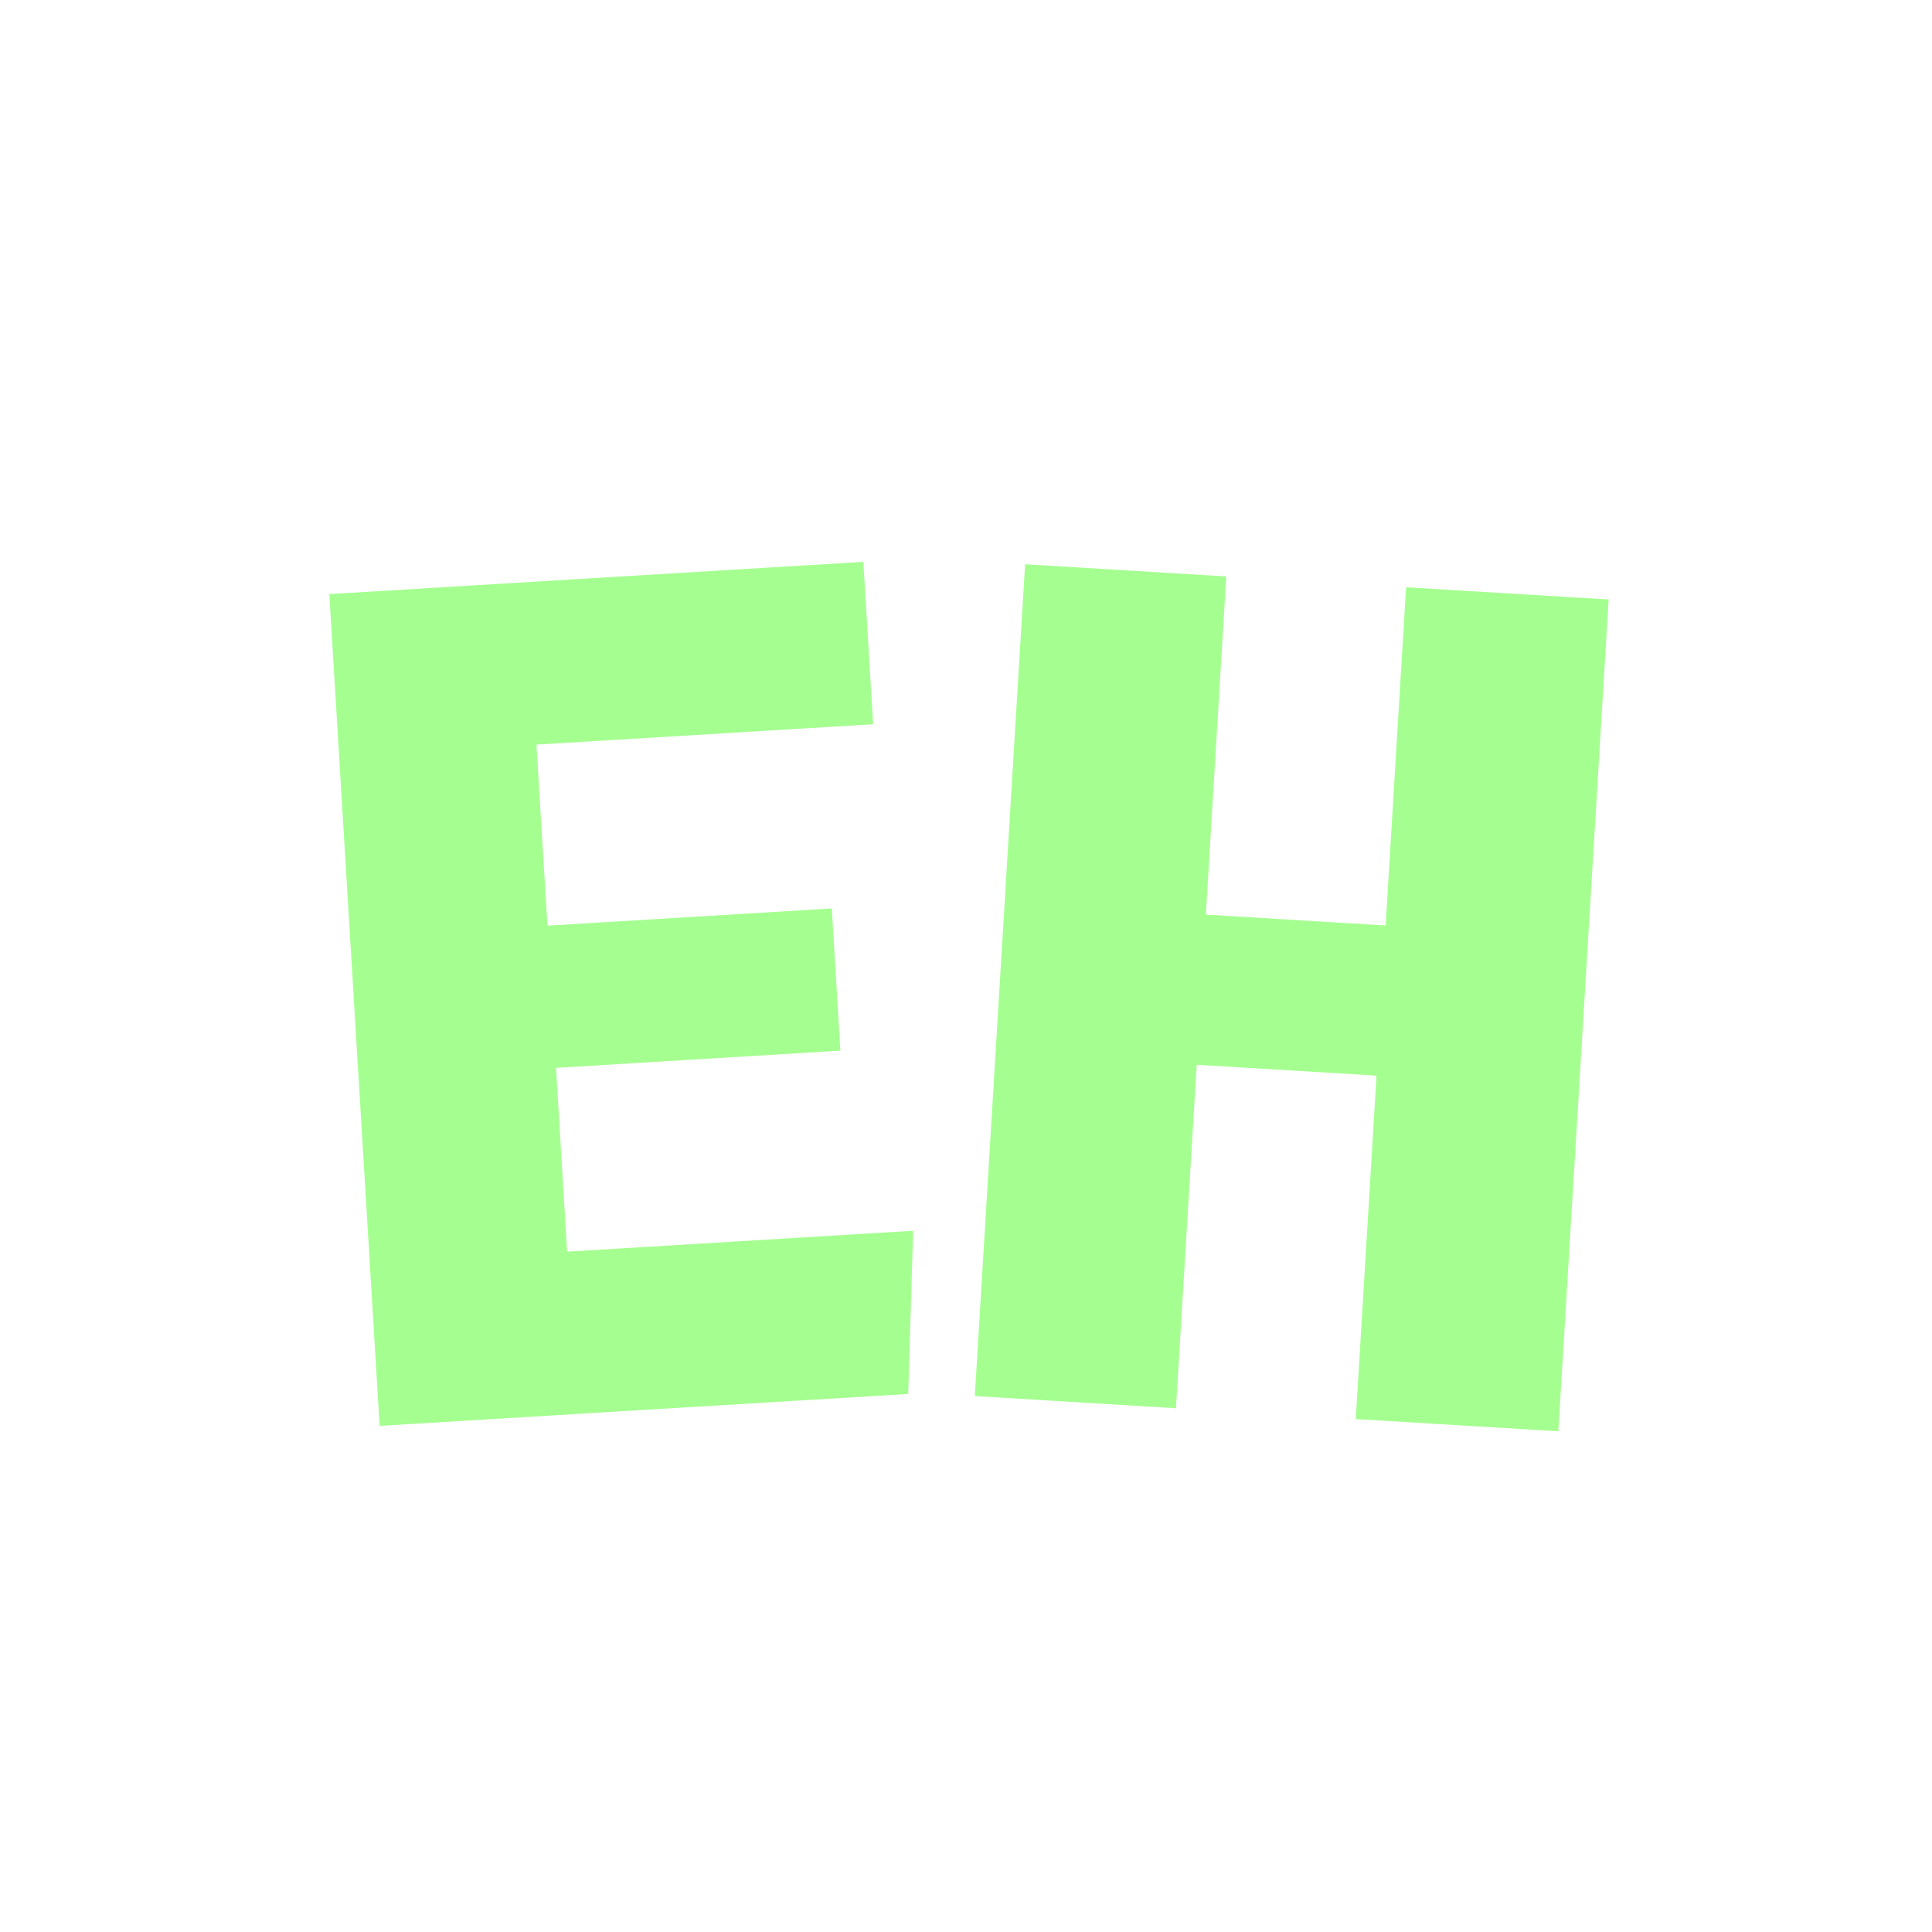
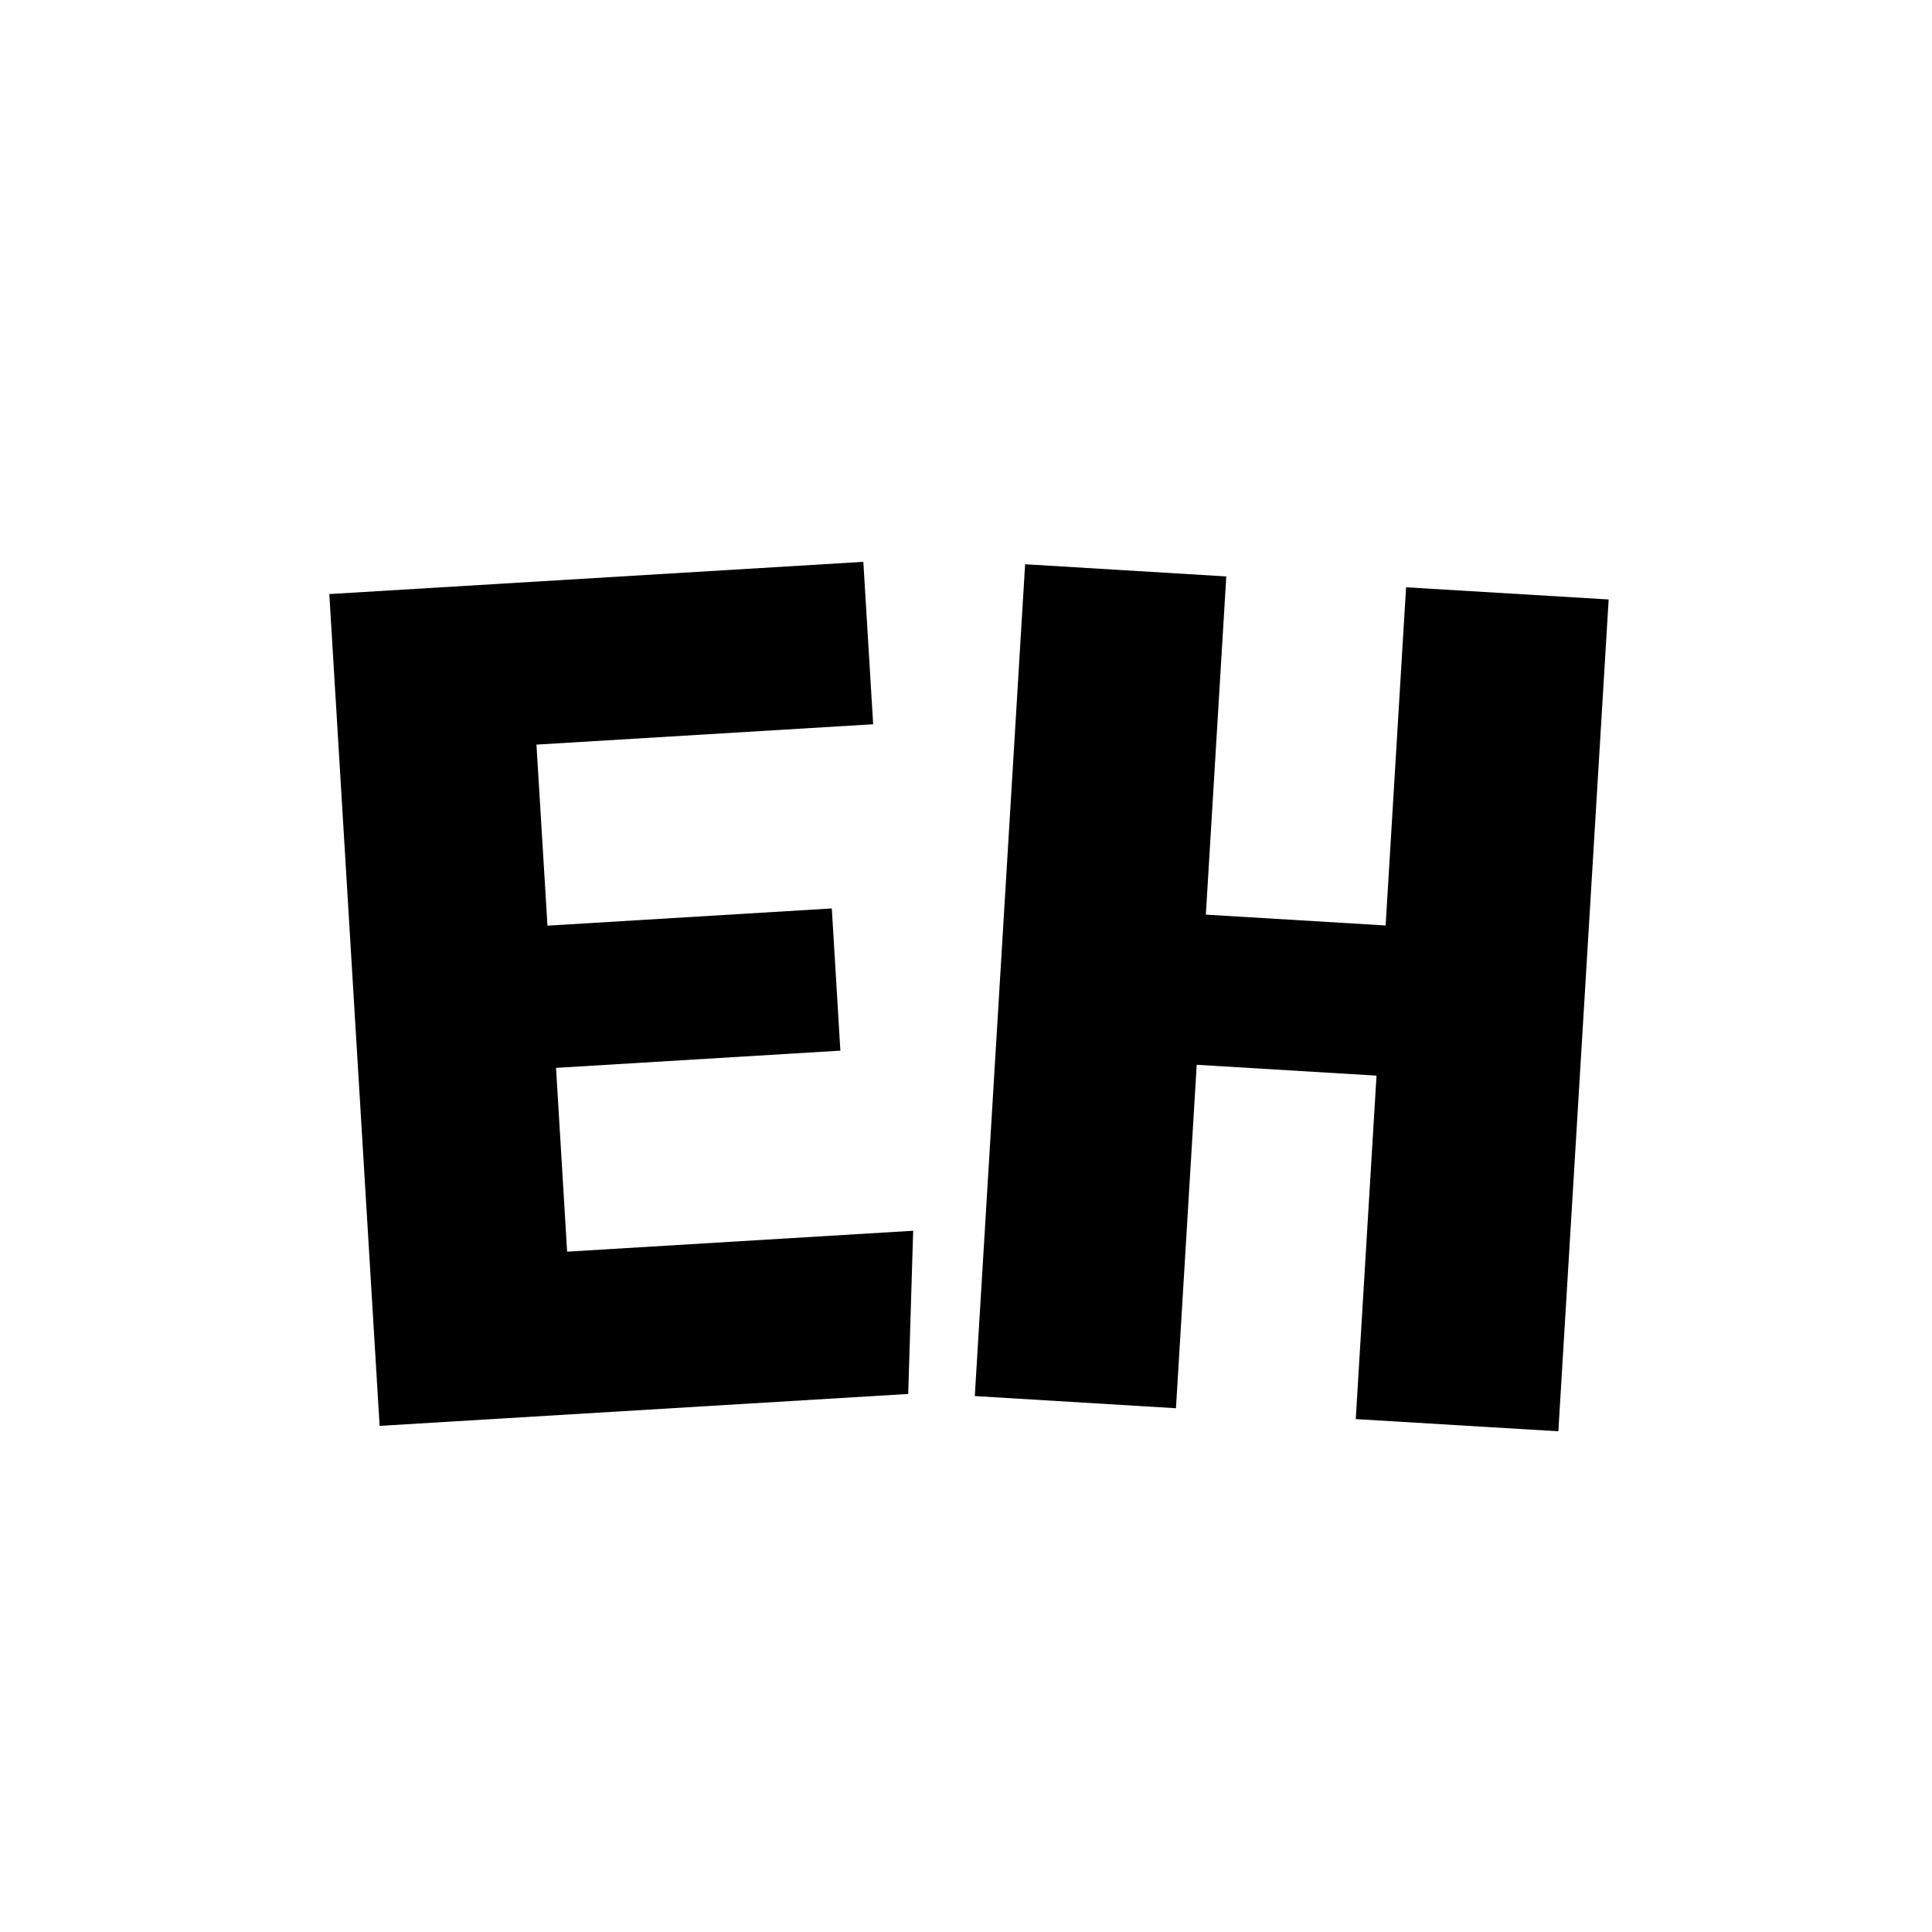
<svg xmlns="http://www.w3.org/2000/svg" xmlns:xlink="http://www.w3.org/1999/xlink" width="384pt" height="384pt" viewBox="0 0 384 384" version="1.2">
  <defs>
    <g>
      <symbol overflow="visible" id="glyph0-0">
        <path style="stroke:none;" d="M 4.547 53.25 L -11.562 -213.391 L 132.422 -222.094 L 148.531 44.547 Z M 9.766 -201.312 L 67.516 -100.438 L 112.688 -207.531 Z M 120.031 -188.156 L 76.484 -84.922 L 132.141 12.359 Z M 16.953 19.312 L 60.5 -83.953 L 4.844 -181.203 Z M 69.438 -68.422 L 24.281 38.656 L 127.203 32.438 Z M 69.438 -68.422 " />
      </symbol>
      <symbol overflow="visible" id="glyph0-1">
        <path style="stroke:none;" d="M 129.5 -40.203 L 128.516 -7.766 L 23.453 -1.422 L 13.453 -166.75 L 119.594 -173.156 L 121.547 -140.875 L 54.625 -136.828 L 56.812 -100.844 L 113.328 -104.266 L 115.031 -76 L 58.516 -72.578 L 60.719 -36.047 Z M 129.5 -40.203 " />
      </symbol>
      <symbol overflow="visible" id="glyph1-0">
        <path style="stroke:none;" d="M -1.891 53.406 L 14.219 -213.234 L 158.203 -204.531 L 142.094 62.109 Z M 33.953 -198.656 L 79.109 -91.562 L 136.875 -192.438 Z M 141.812 -172.344 L 86.141 -75.078 L 129.703 28.172 Z M 14.516 21.219 L 70.156 -76.047 L 26.625 -179.297 Z M 77.188 -59.547 L 19.438 41.312 L 122.359 47.531 Z M 77.188 -59.547 " />
      </symbol>
      <symbol overflow="visible" id="glyph1-1">
        <path style="stroke:none;" d="M 91.188 5.516 L 95.312 -62.75 L 59.578 -64.906 L 55.453 3.359 L 15.469 0.938 L 25.469 -164.391 L 65.453 -161.969 L 61.391 -94.75 L 97.125 -92.594 L 101.188 -159.812 L 141.453 -157.391 L 131.453 7.938 Z M 91.188 5.516 " />
      </symbol>
    </g>
  </defs>
  <g id="surface1">
-     <g style="fill:rgb(64.709%,100%,56.47%);fill-opacity:1;">
+     <g style="fill:#121212);fill-opacity:1;">
      <use xlink:href="#glyph0-1" x="52" y="284.825" />
    </g>
-     <g style="fill:rgb(64.709%,100%,56.47%);fill-opacity:1;">
+     <g style="fill:#121212);fill-opacity:1;">
      <use xlink:href="#glyph1-1" x="178.28" y="276.54" />
    </g>
  </g>
</svg>
